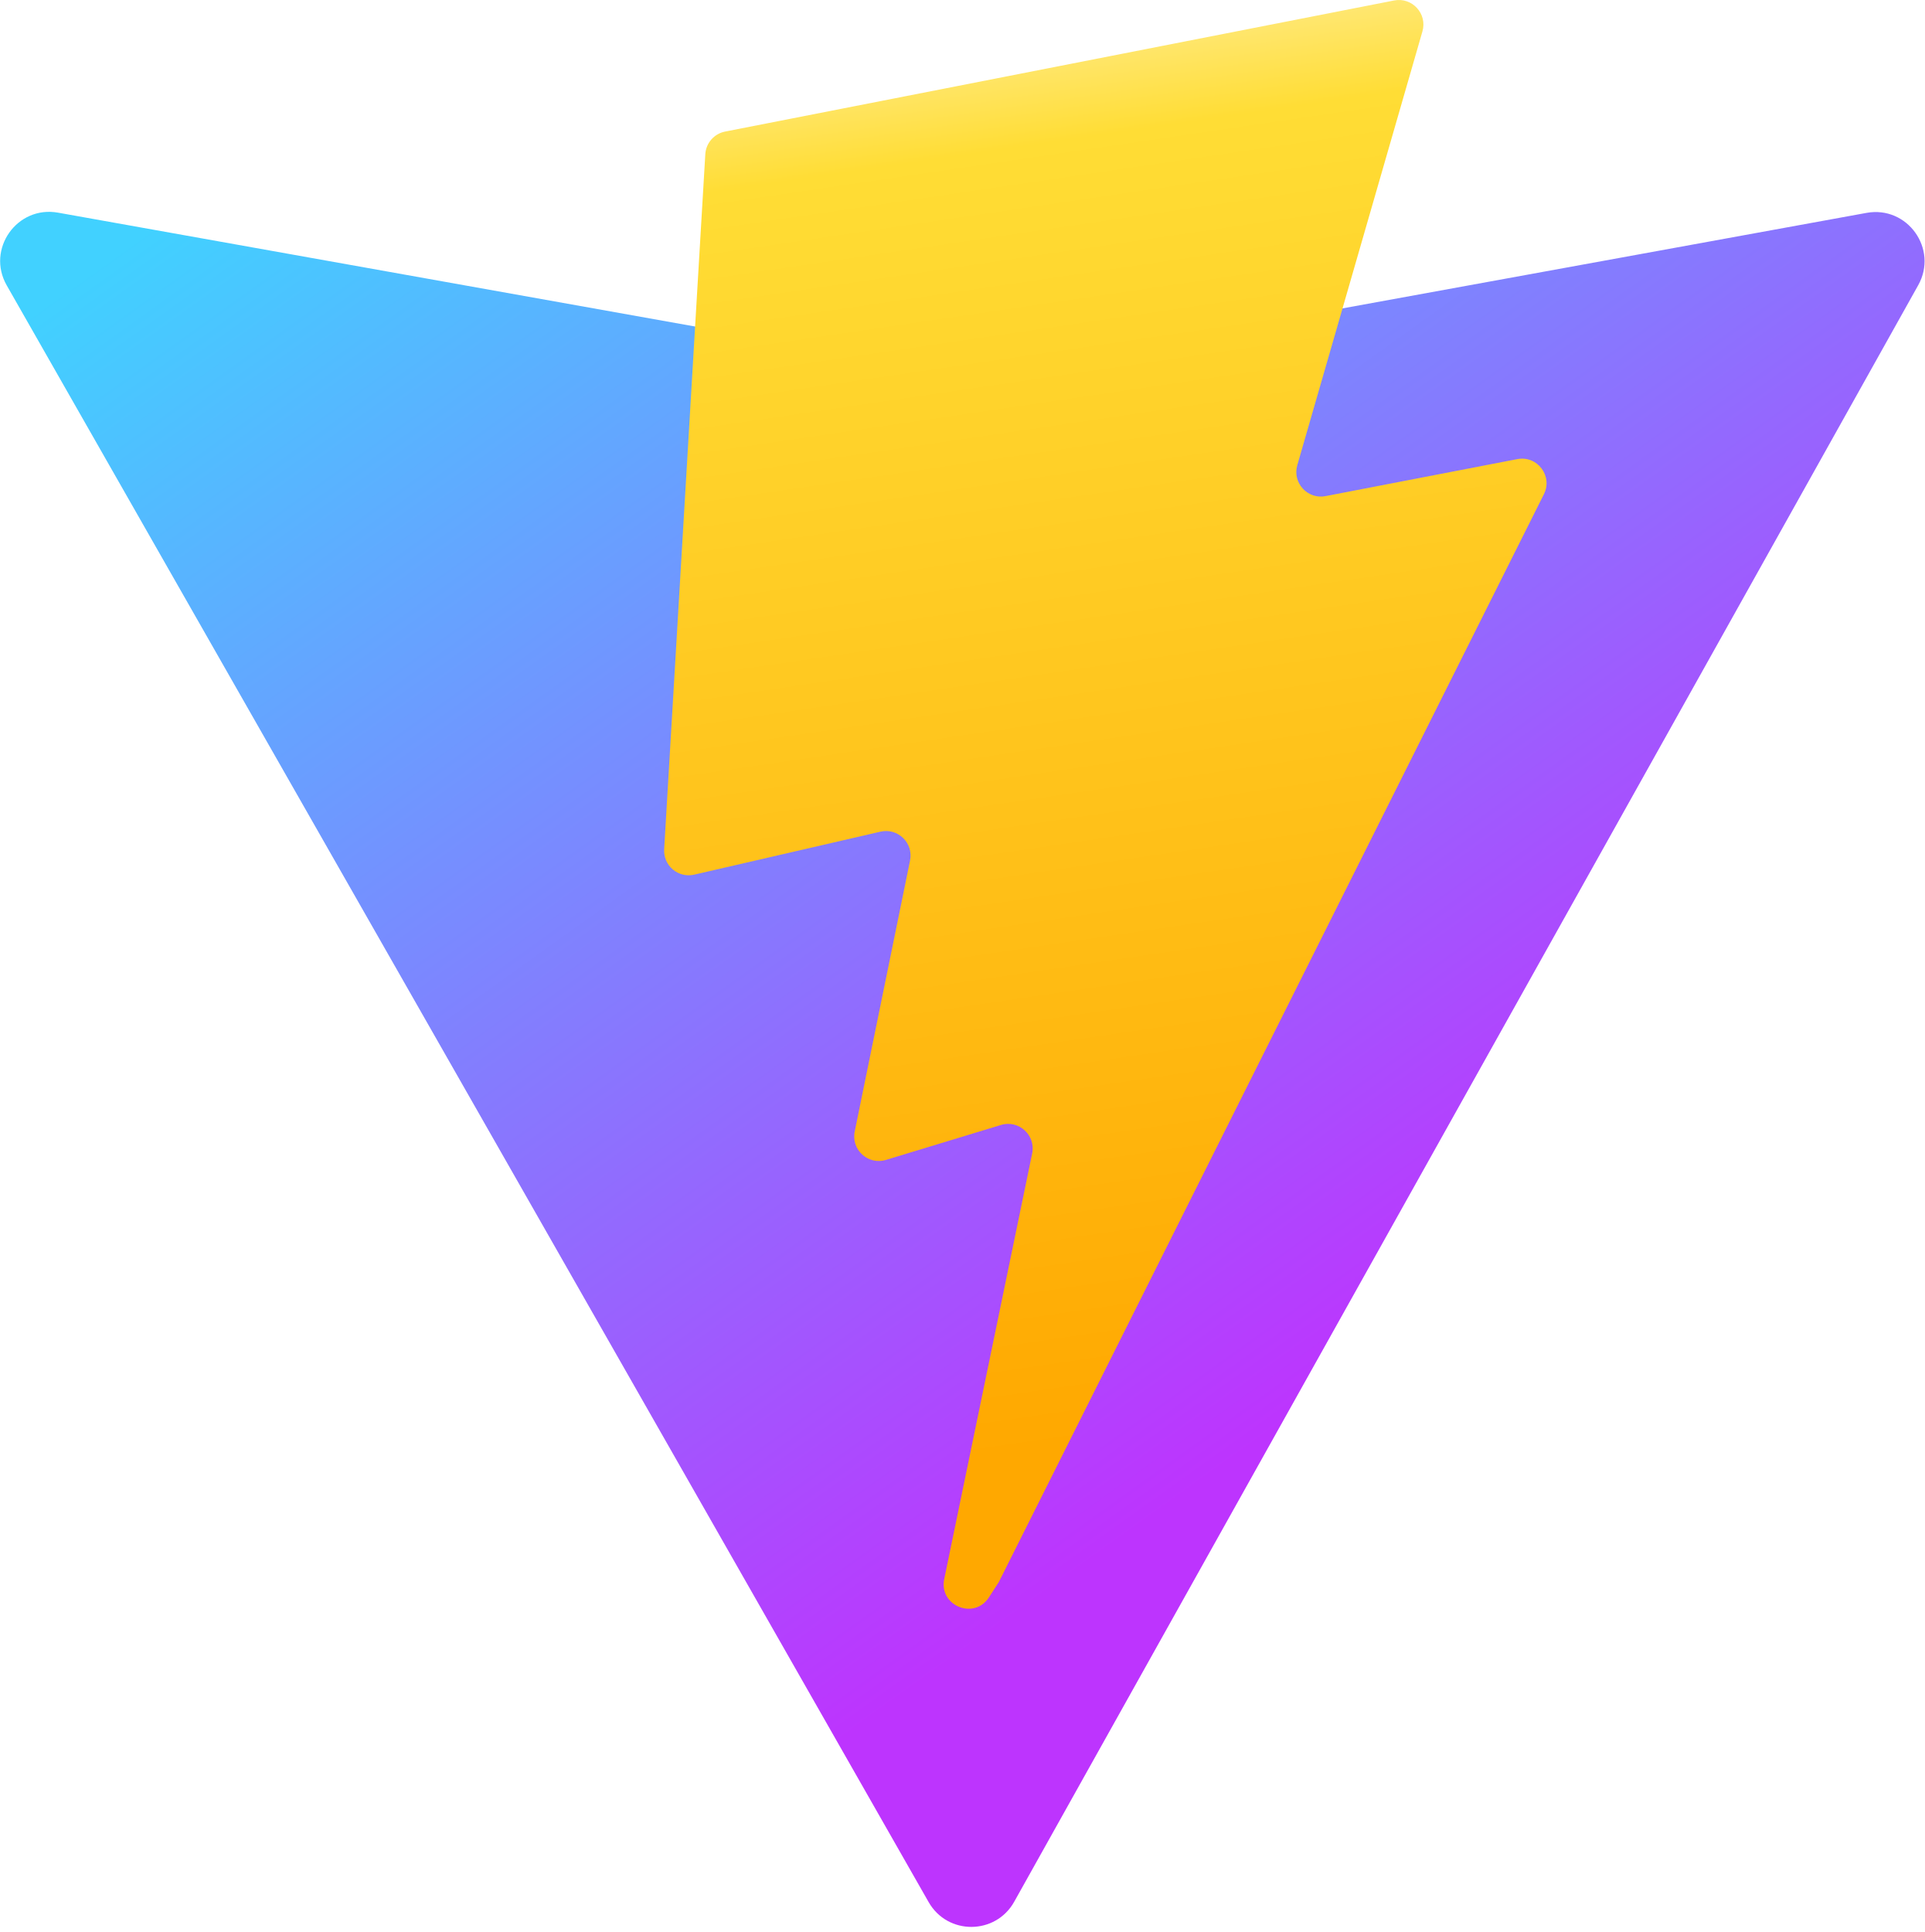
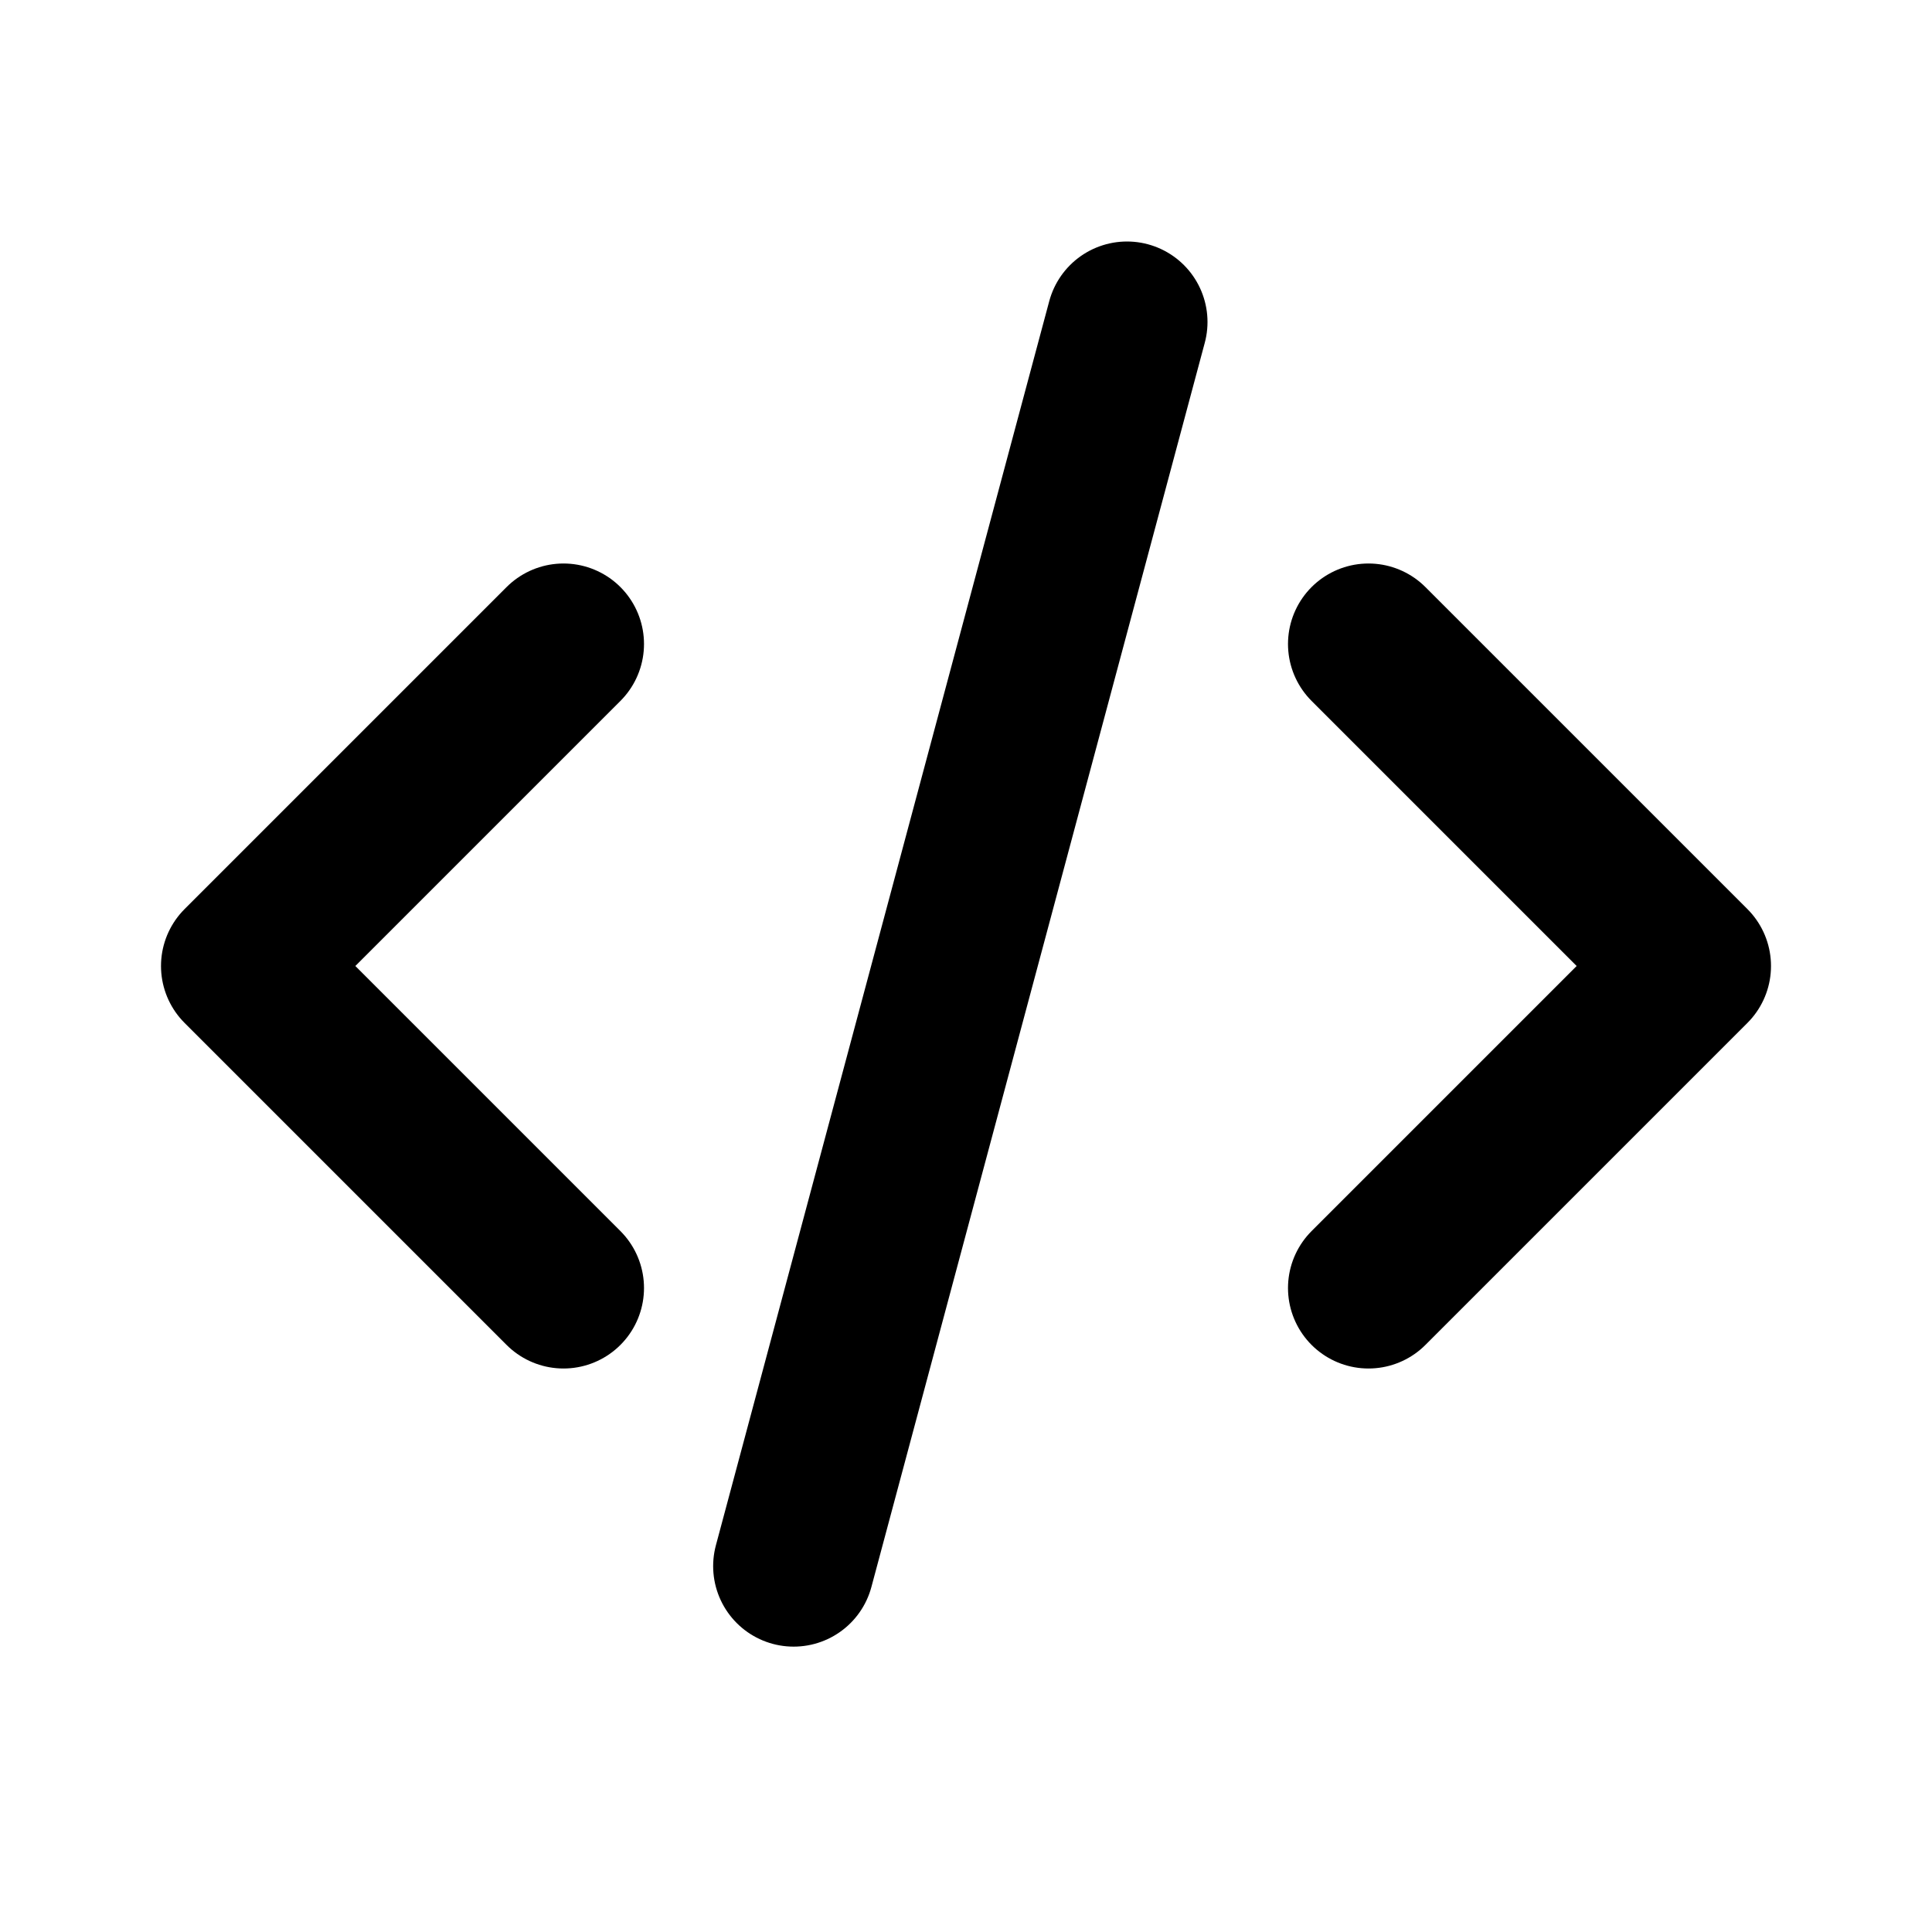
- <svg xmlns="http://www.w3.org/2000/svg" aria-hidden="true" role="img" class="iconify iconify--logos" width="31.88" height="32" preserveAspectRatio="xMidYMid meet" viewBox="0 0 256 257">
-   <defs>
-     <linearGradient id="IconifyId1813088fe1fbc01fb466" x1="-.828%" x2="57.636%" y1="7.652%" y2="78.411%">
-       <stop offset="0%" stop-color="#41D1FF" />
-       <stop offset="100%" stop-color="#BD34FE" />
-     </linearGradient>
-     <linearGradient id="IconifyId1813088fe1fbc01fb467" x1="43.376%" x2="50.316%" y1="2.242%" y2="89.03%">
-       <stop offset="0%" stop-color="#FFEA83" />
-       <stop offset="8.333%" stop-color="#FFDD35" />
-       <stop offset="100%" stop-color="#FFA800" />
-     </linearGradient>
-   </defs>
-   <path fill="url(#IconifyId1813088fe1fbc01fb466)" d="M255.153 37.938L134.897 252.976c-2.483 4.44-8.862 4.466-11.382.048L.875 37.958c-2.746-4.814 1.371-10.646 6.827-9.67l120.385 21.517a6.537 6.537 0 0 0 2.322-.004l117.867-21.483c5.438-.991 9.574 4.796 6.877 9.62Z" />
-   <path fill="url(#IconifyId1813088fe1fbc01fb467)" d="M185.432.063L96.44 17.501a3.268 3.268 0 0 0-2.634 3.014l-5.474 92.456a3.268 3.268 0 0 0 3.997 3.378l24.777-5.718c2.318-.535 4.413 1.507 3.936 3.838l-7.361 36.047c-.495 2.426 1.782 4.5 4.151 3.78l15.304-4.649c2.372-.72 4.652 1.36 4.15 3.788l-11.698 56.621c-.732 3.542 3.979 5.473 5.943 2.437l1.313-2.028l72.516-144.72c1.215-2.423-.88-5.186-3.54-4.672l-25.505 4.922c-2.396.462-4.435-1.77-3.759-4.114l16.646-57.705c.677-2.35-1.37-4.583-3.769-4.113Z" />
+ <svg xmlns="http://www.w3.org/2000/svg" viewBox="0 0 24 24" fill="none">
+   <g id="SVGRepo_bgCarrier" stroke-width="0" />
+   <g id="SVGRepo_tracerCarrier" stroke-linecap="round" stroke-linejoin="round" />
+   <g id="SVGRepo_iconCarrier">
+     <path d="M7 8L3 12L7 16" stroke="#000000" stroke-width="2" stroke-linecap="round" stroke-linejoin="round" />
+     <path d="M17 8L21 12L17 16" stroke="#000000" stroke-width="2" stroke-linecap="round" stroke-linejoin="round" />
+     <path d="M14 4L9.859 19.455" stroke="#000000" stroke-width="2" stroke-linecap="round" stroke-linejoin="round" />
+   </g>
</svg>
